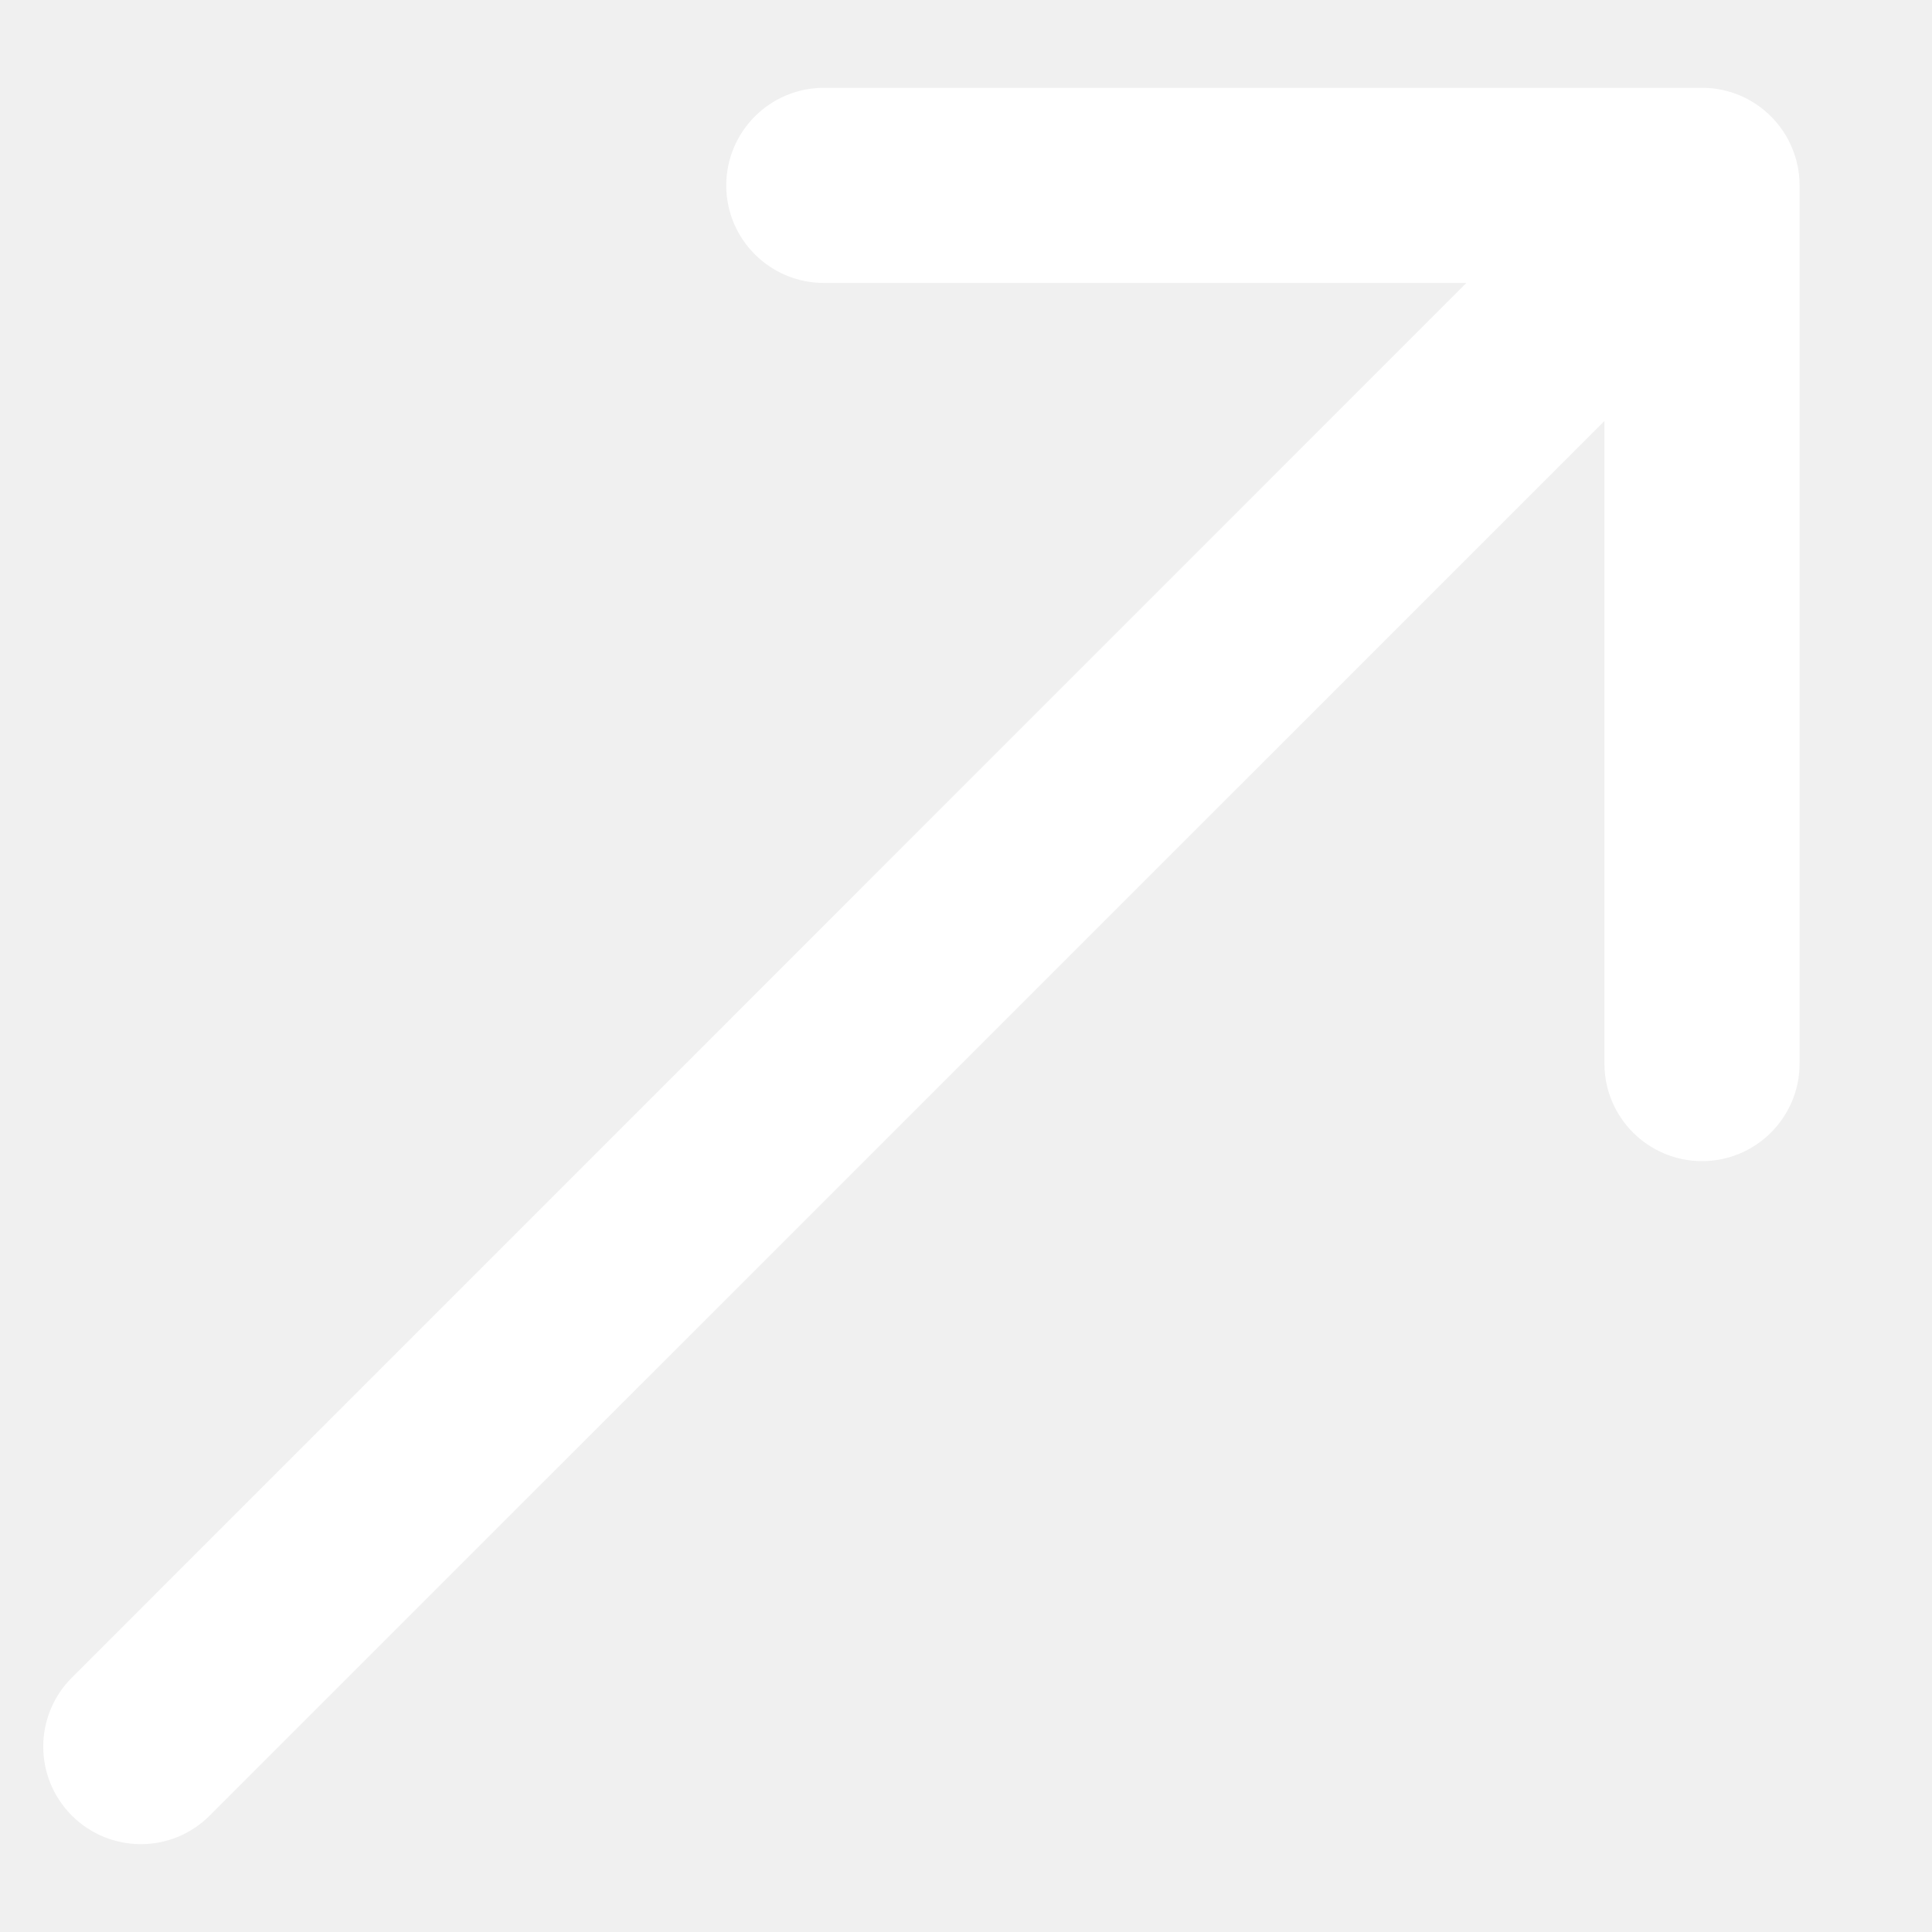
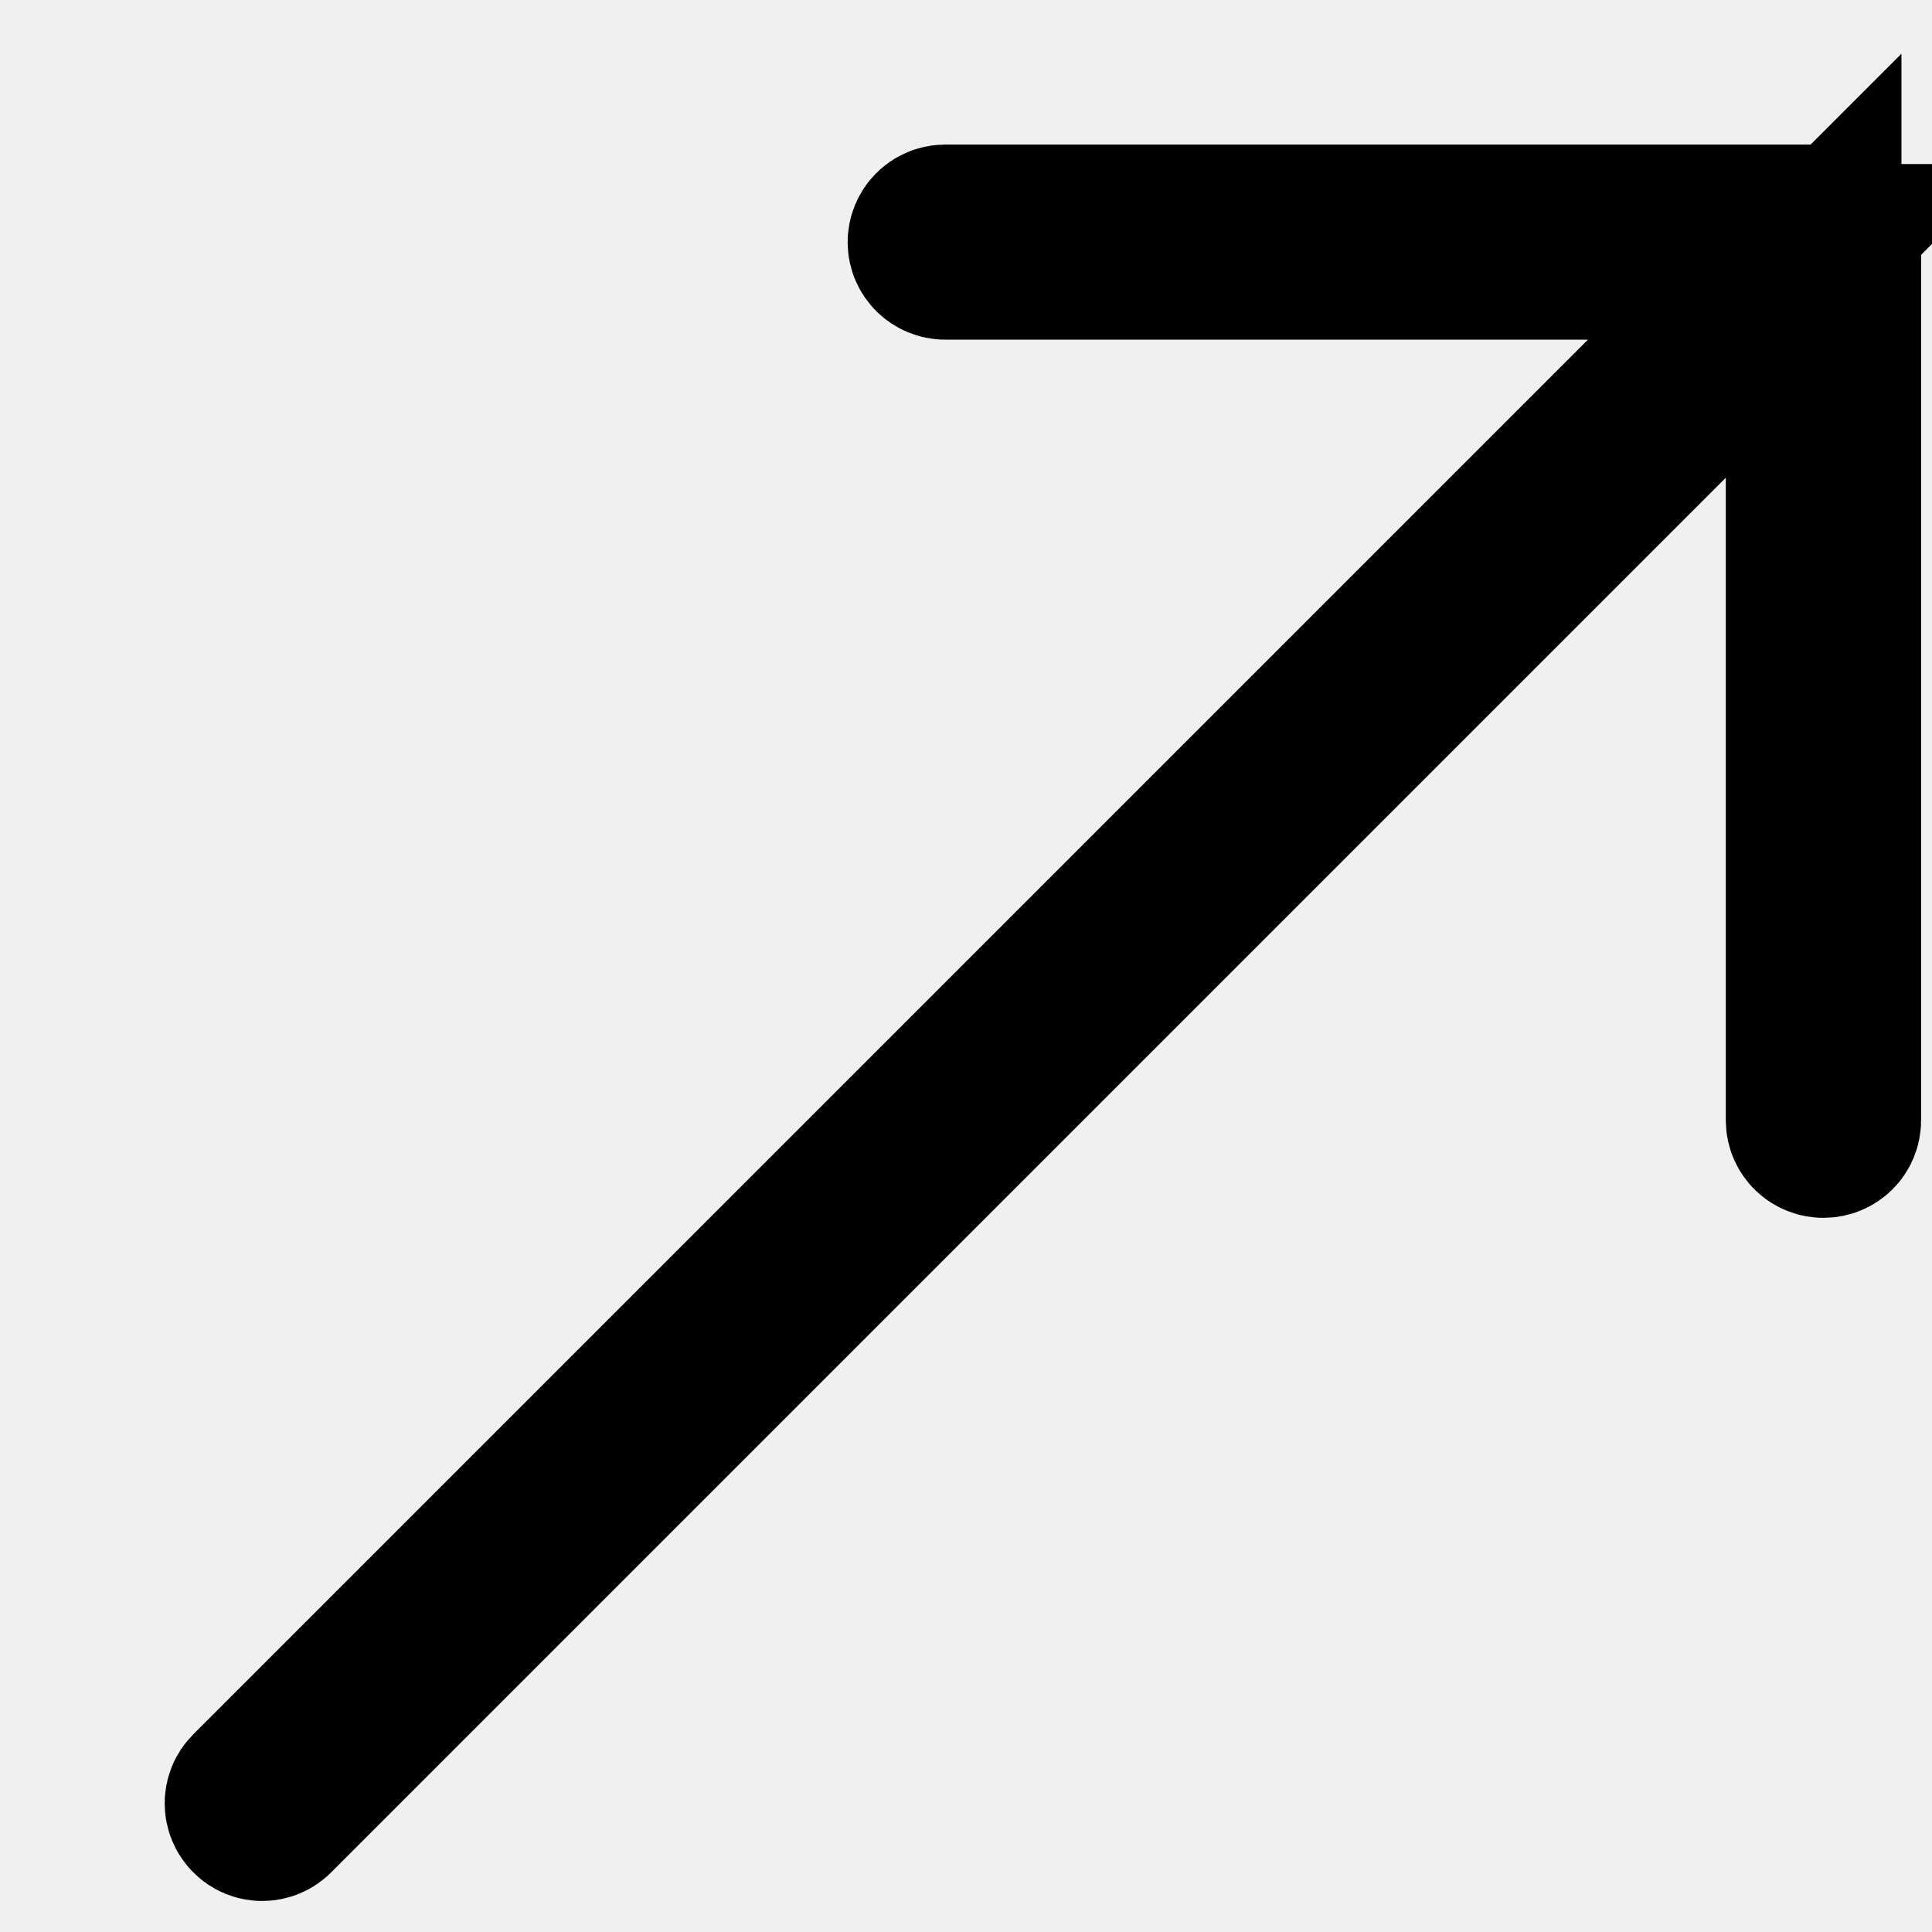
- <svg xmlns="http://www.w3.org/2000/svg" width="11" height="11" viewBox="0 0 11 11" fill="#fff">
-   <path d="M4.691 0.5C4.384 0.5 4.135 0.749 4.135 1.056C4.135 1.362 4.384 1.611 4.691 1.611H8.349L0.409 9.552C0.192 9.769 0.192 10.12 0.409 10.337C0.626 10.554 0.978 10.554 1.194 10.337L9.135 2.397V6.056C9.135 6.362 9.384 6.611 9.691 6.611C9.997 6.611 10.246 6.362 10.246 6.056V1.056C10.246 0.749 9.997 0.5 9.691 0.5H4.691Z" fill="white" />
+ <svg xmlns="http://www.w3.org/2000/svg" width="11" height="11" viewBox="0 0 11 11" fill="none">
+   <path d="M9.394 2.288L10.248 1.434H9.041H5.382C5.351 1.434 5.326 1.409 5.326 1.379C5.326 1.348 5.351 1.323 5.382 1.323H10.382C10.413 1.323 10.438 1.348 10.438 1.379V6.379C10.438 6.41 10.413 6.434 10.382 6.434C10.351 6.434 10.326 6.41 10.326 6.379V2.72V1.513L9.473 2.366L1.532 10.307C1.511 10.329 1.475 10.329 1.454 10.307C1.432 10.285 1.432 10.25 1.454 10.228L1.454 10.228L9.394 2.288Z" stroke="currentColor" />
</svg>
